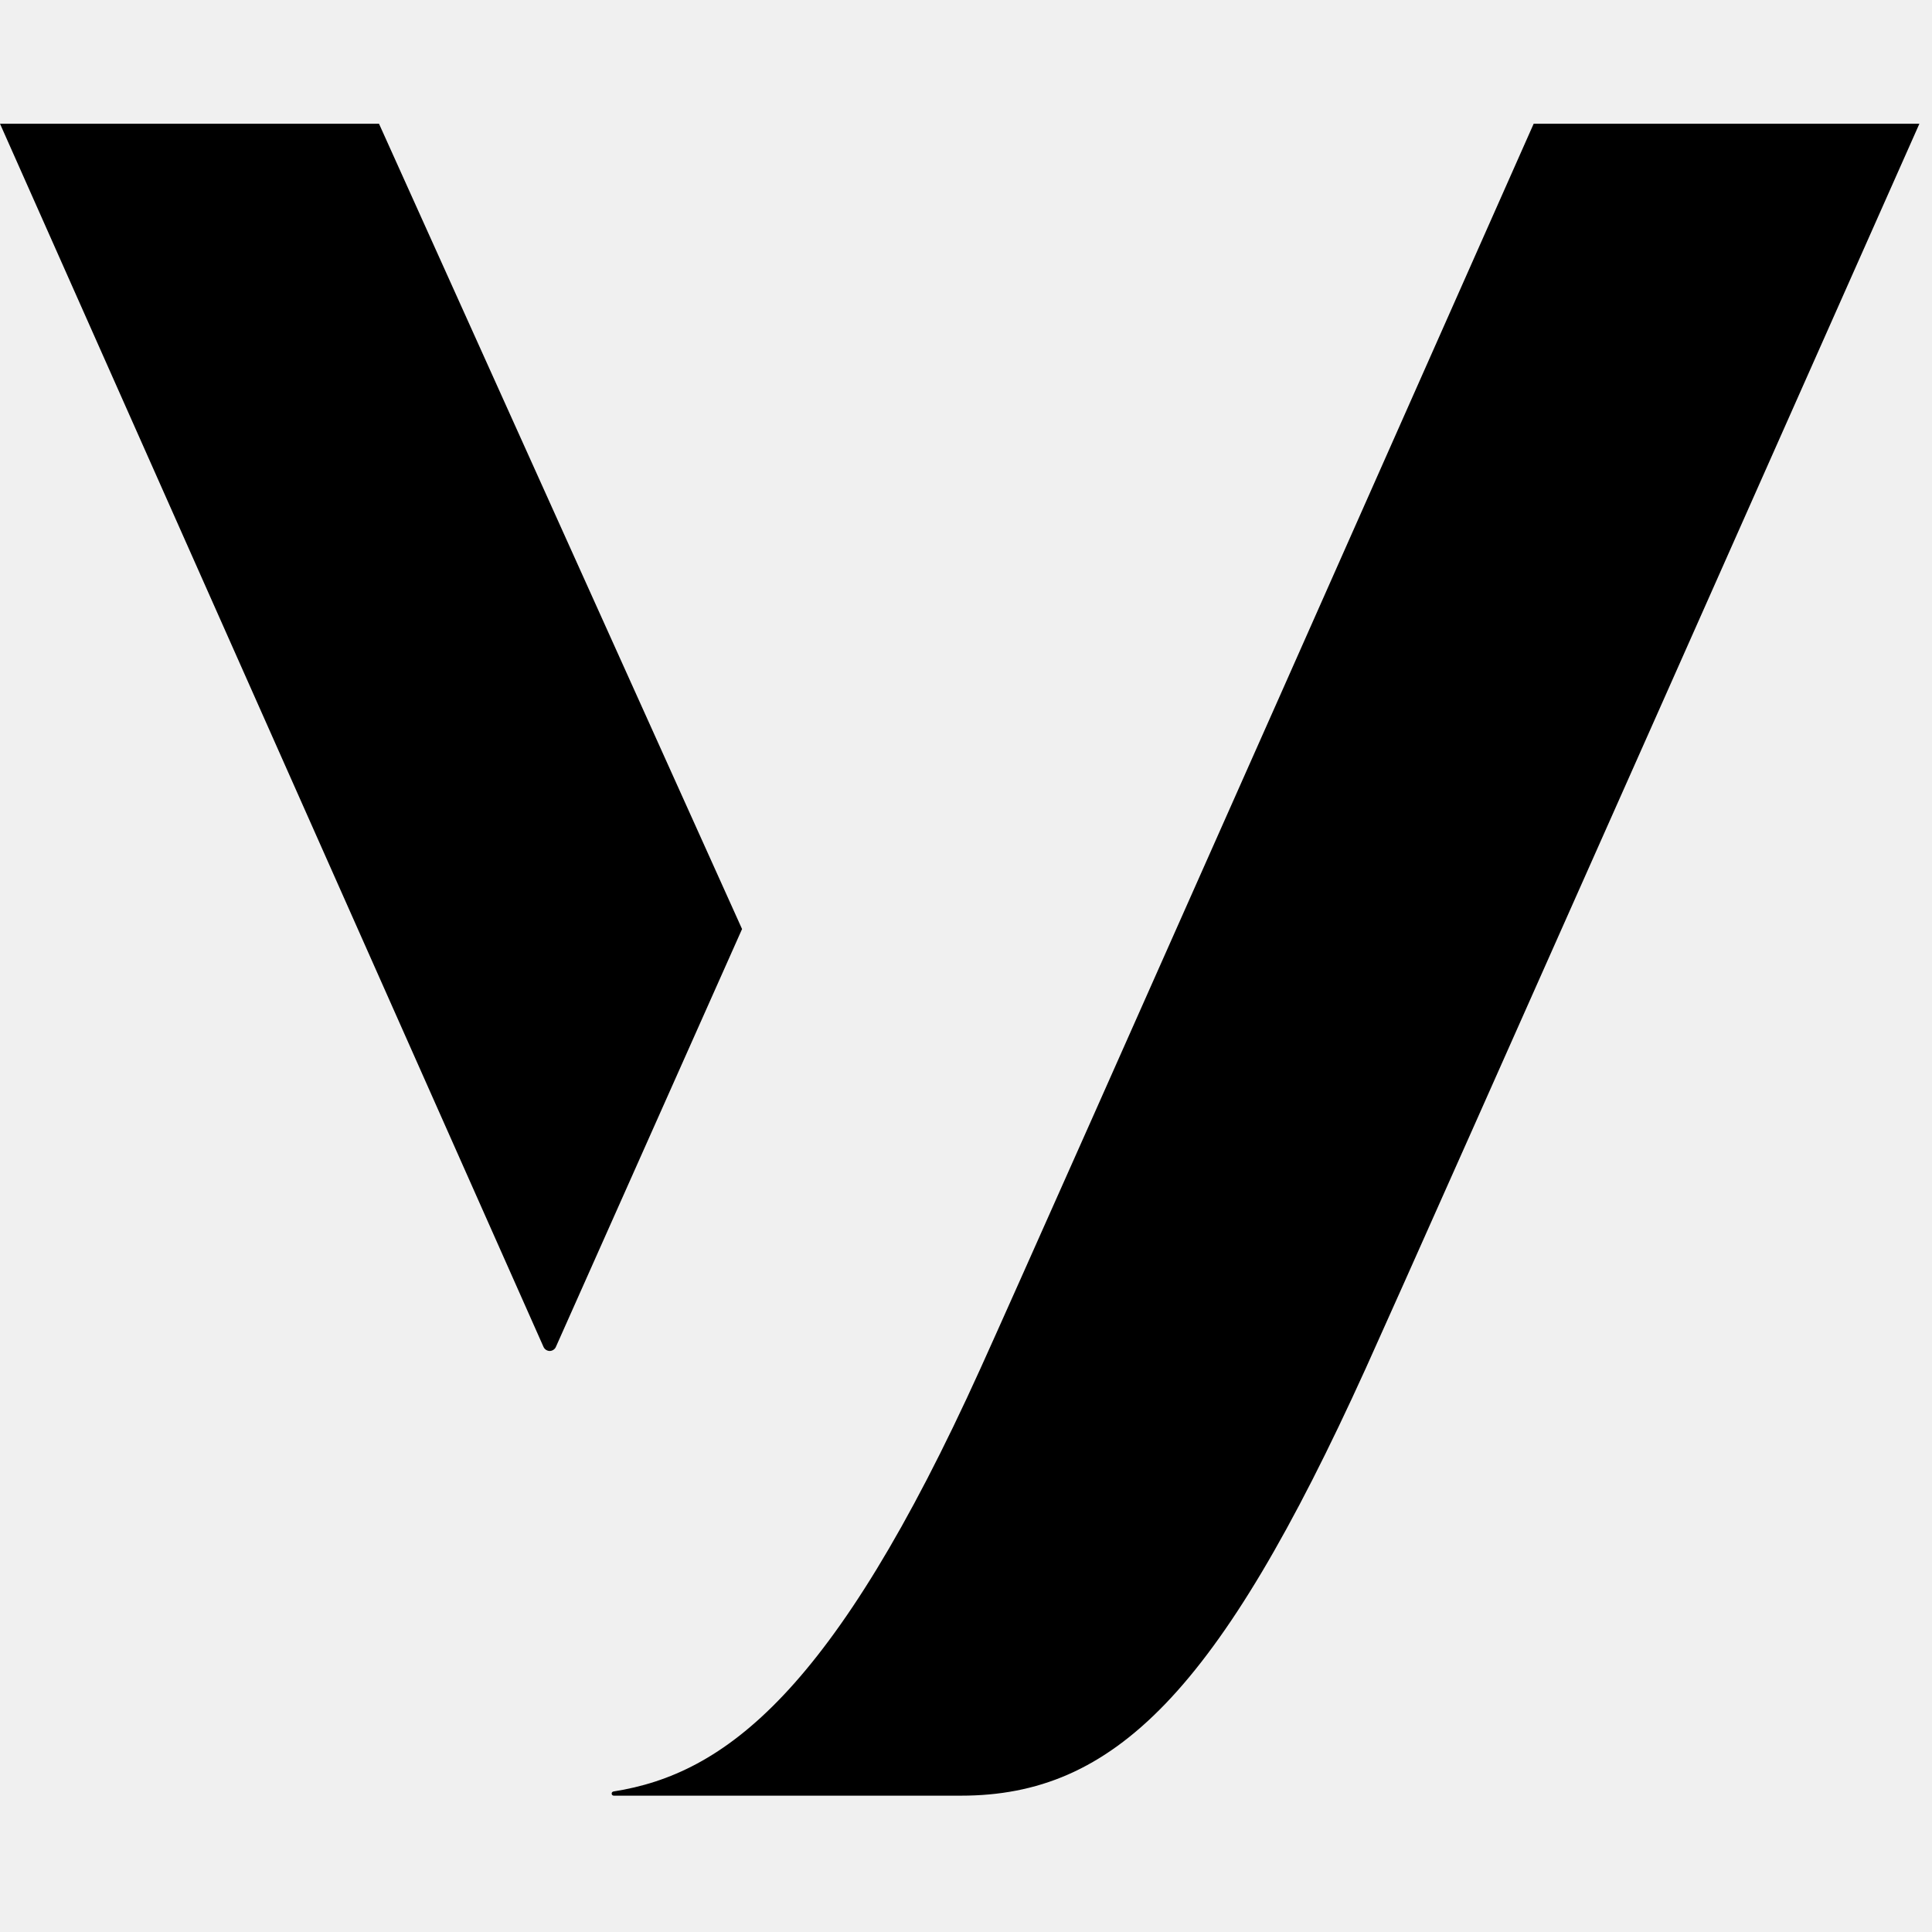
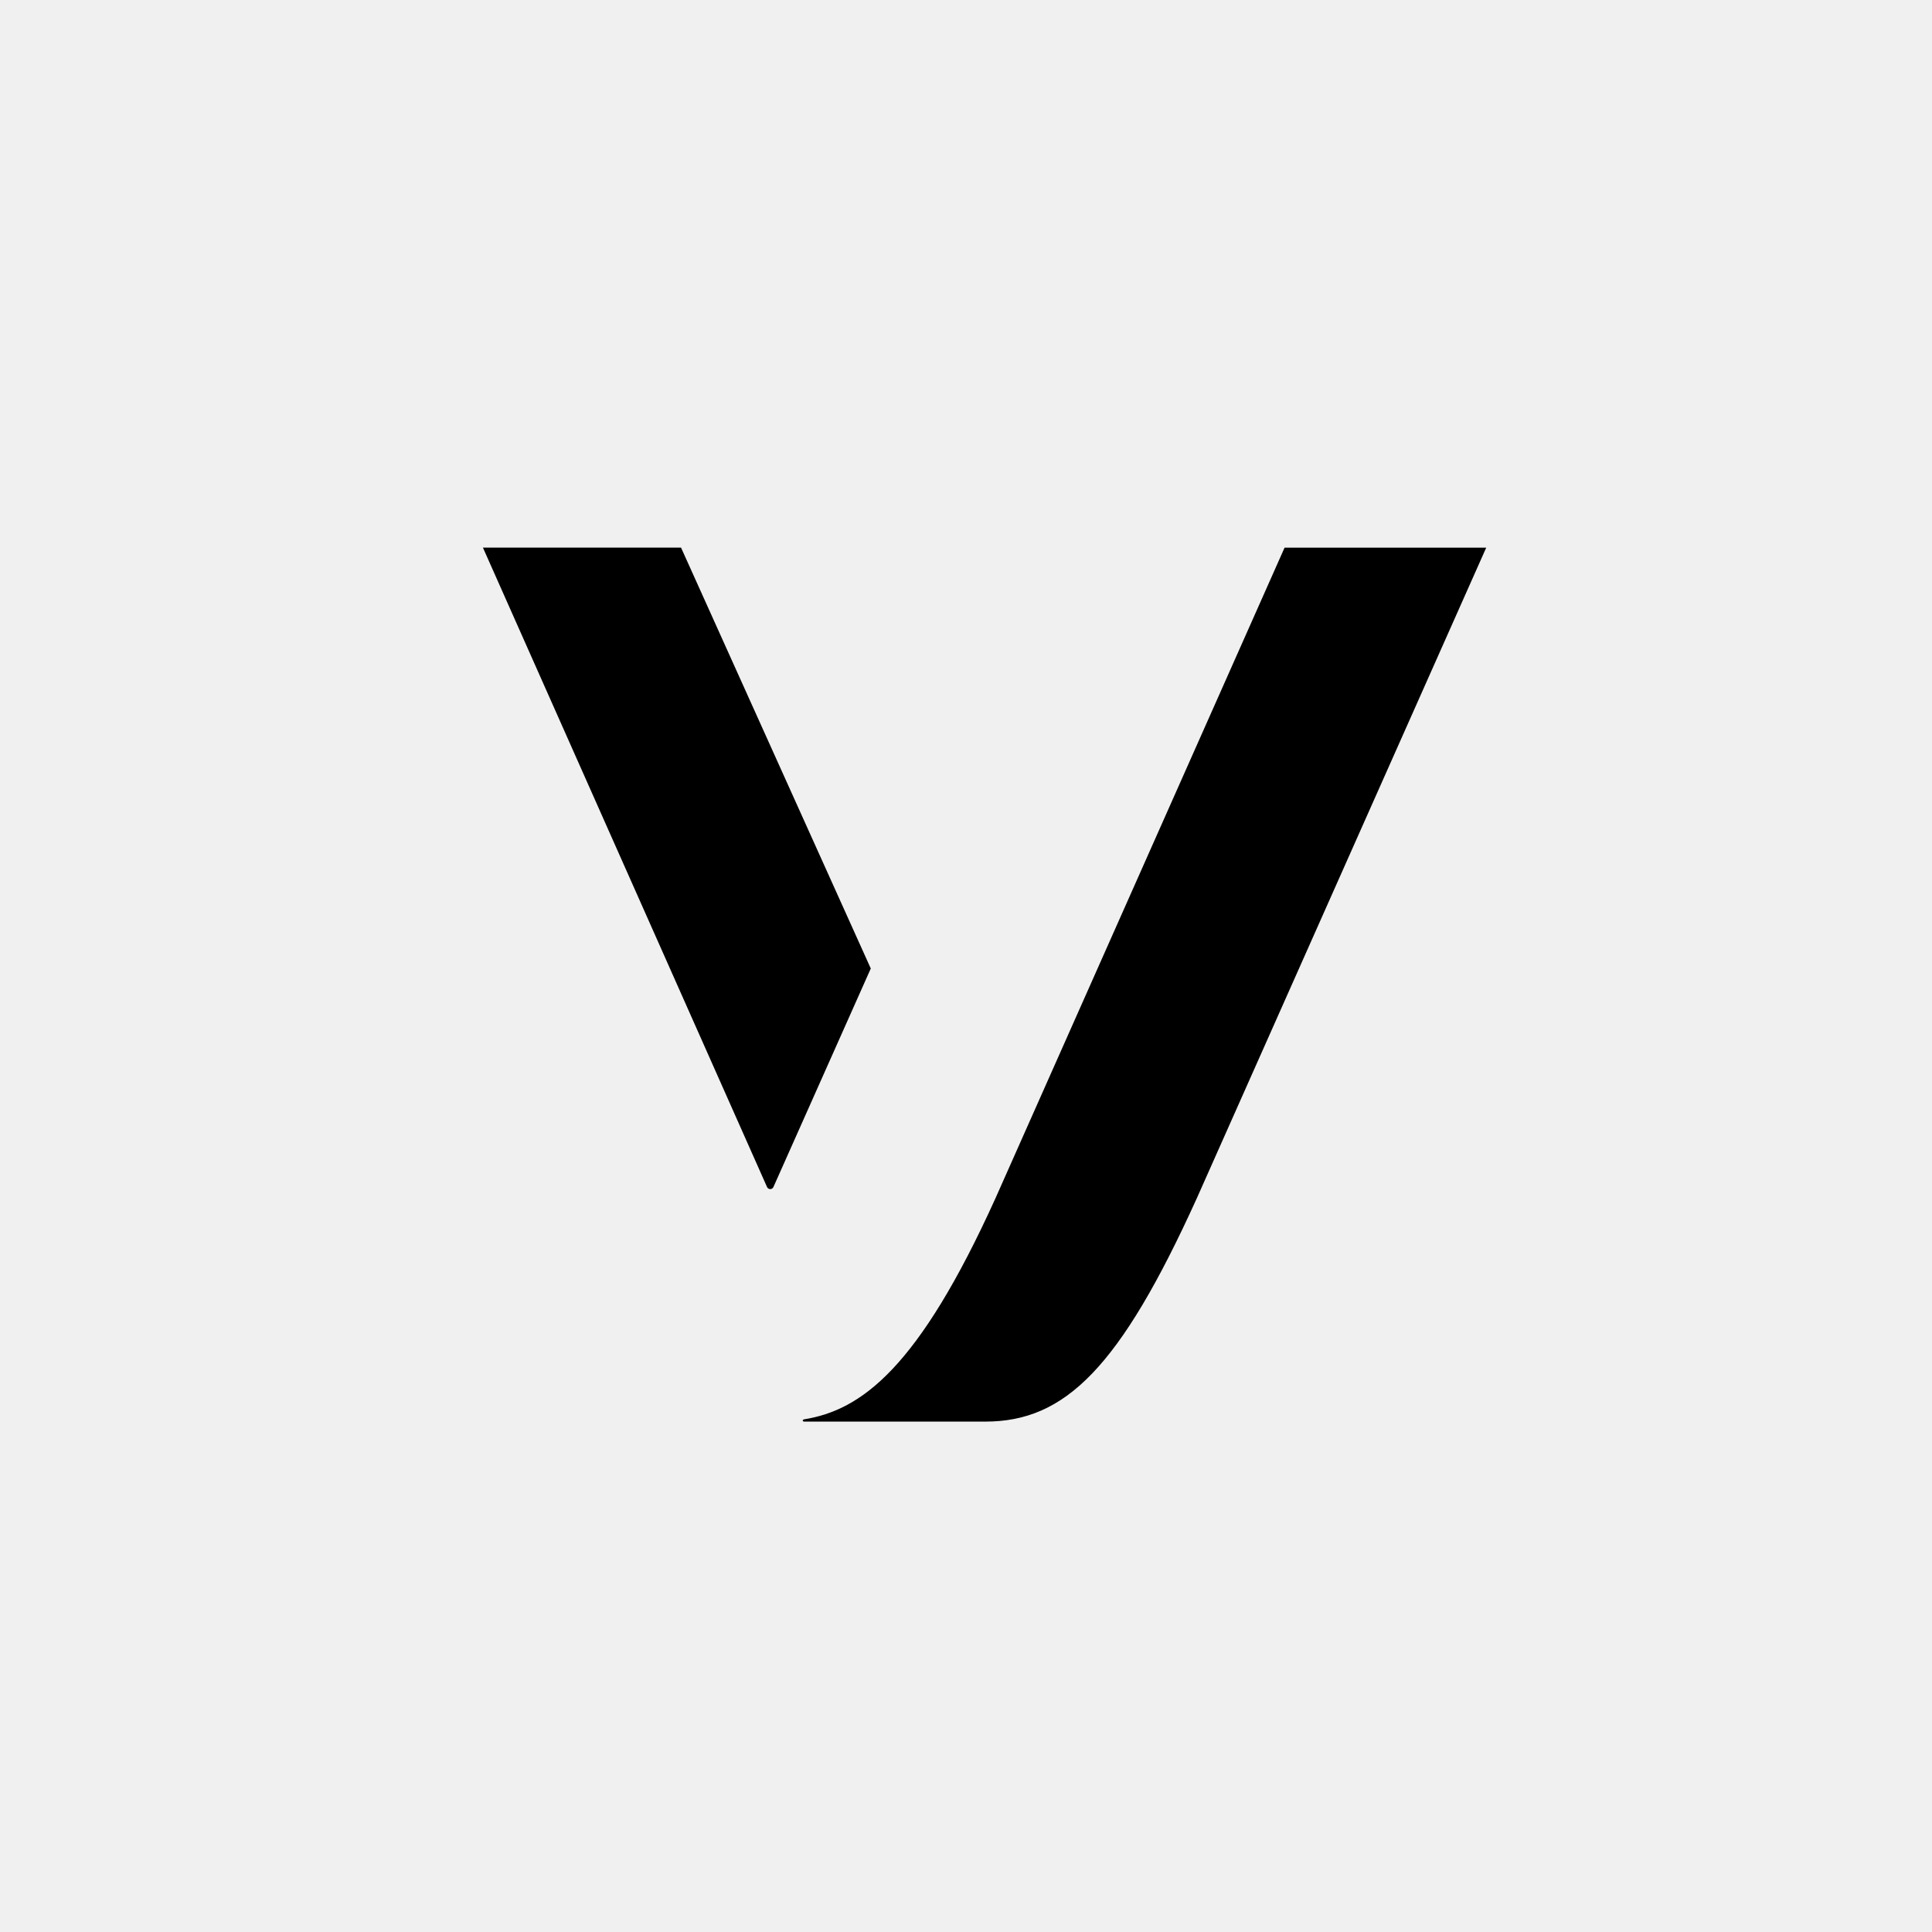
- <svg xmlns="http://www.w3.org/2000/svg" width="23" height="23" viewBox="0 0 23 23" fill="none">
-   <g clip-path="url(#clip0_7659_49147)">
-     <path d="M8.834 11.06L4.512 1.473H0L6.471 16.036C6.478 16.05 6.488 16.062 6.501 16.07C6.514 16.078 6.529 16.083 6.544 16.083C6.56 16.083 6.575 16.078 6.587 16.07C6.6 16.062 6.611 16.05 6.617 16.036L8.834 11.06ZM18.258 1.473C18.258 1.473 12.405 14.676 11.672 16.292C9.923 20.154 8.626 21.119 7.304 21.327C7.298 21.328 7.292 21.331 7.287 21.336C7.283 21.341 7.281 21.348 7.282 21.354C7.282 21.361 7.285 21.367 7.29 21.371C7.295 21.375 7.302 21.377 7.308 21.377H11.44C13.26 21.377 14.505 20.154 16.258 16.292C16.871 14.942 22.85 1.473 22.85 1.473H18.258Z" fill="black" />
+ <svg xmlns="http://www.w3.org/2000/svg" width="44" height="44" fill="none">
+   <rect width="44" height="44" rx="8.462" fill="#f0f0f0" />
+   <g clip-path="url(#A)">
+     <path d="M19.832 22.058l-4.322-9.587h-4.512l6.471 14.563c.006.014.017.026.029.034a.08.08 0 0 0 .087 0 .08.08 0 0 0 .029-.034l2.217-4.976zm9.424-9.587L22.671 27.29c-1.75 3.862-3.047 4.827-4.368 5.036-.021.014-.023.02-.023.027.014.021.02.023.027.023h4.132c1.819 0 3.065-1.224 4.817-5.085l6.592-14.819h-4.592z" fill="#000" />
  </g>
  <defs>
-     <clipPath id="clip0_7659_49147">
-       <rect width="22.85" height="22.85" fill="white" />
+     <clipPath id="A">
+       <path fill="#fff" transform="translate(10.998 10.998)" d="M0 0h22.85v22.85H0z" />
    </clipPath>
  </defs>
</svg>
